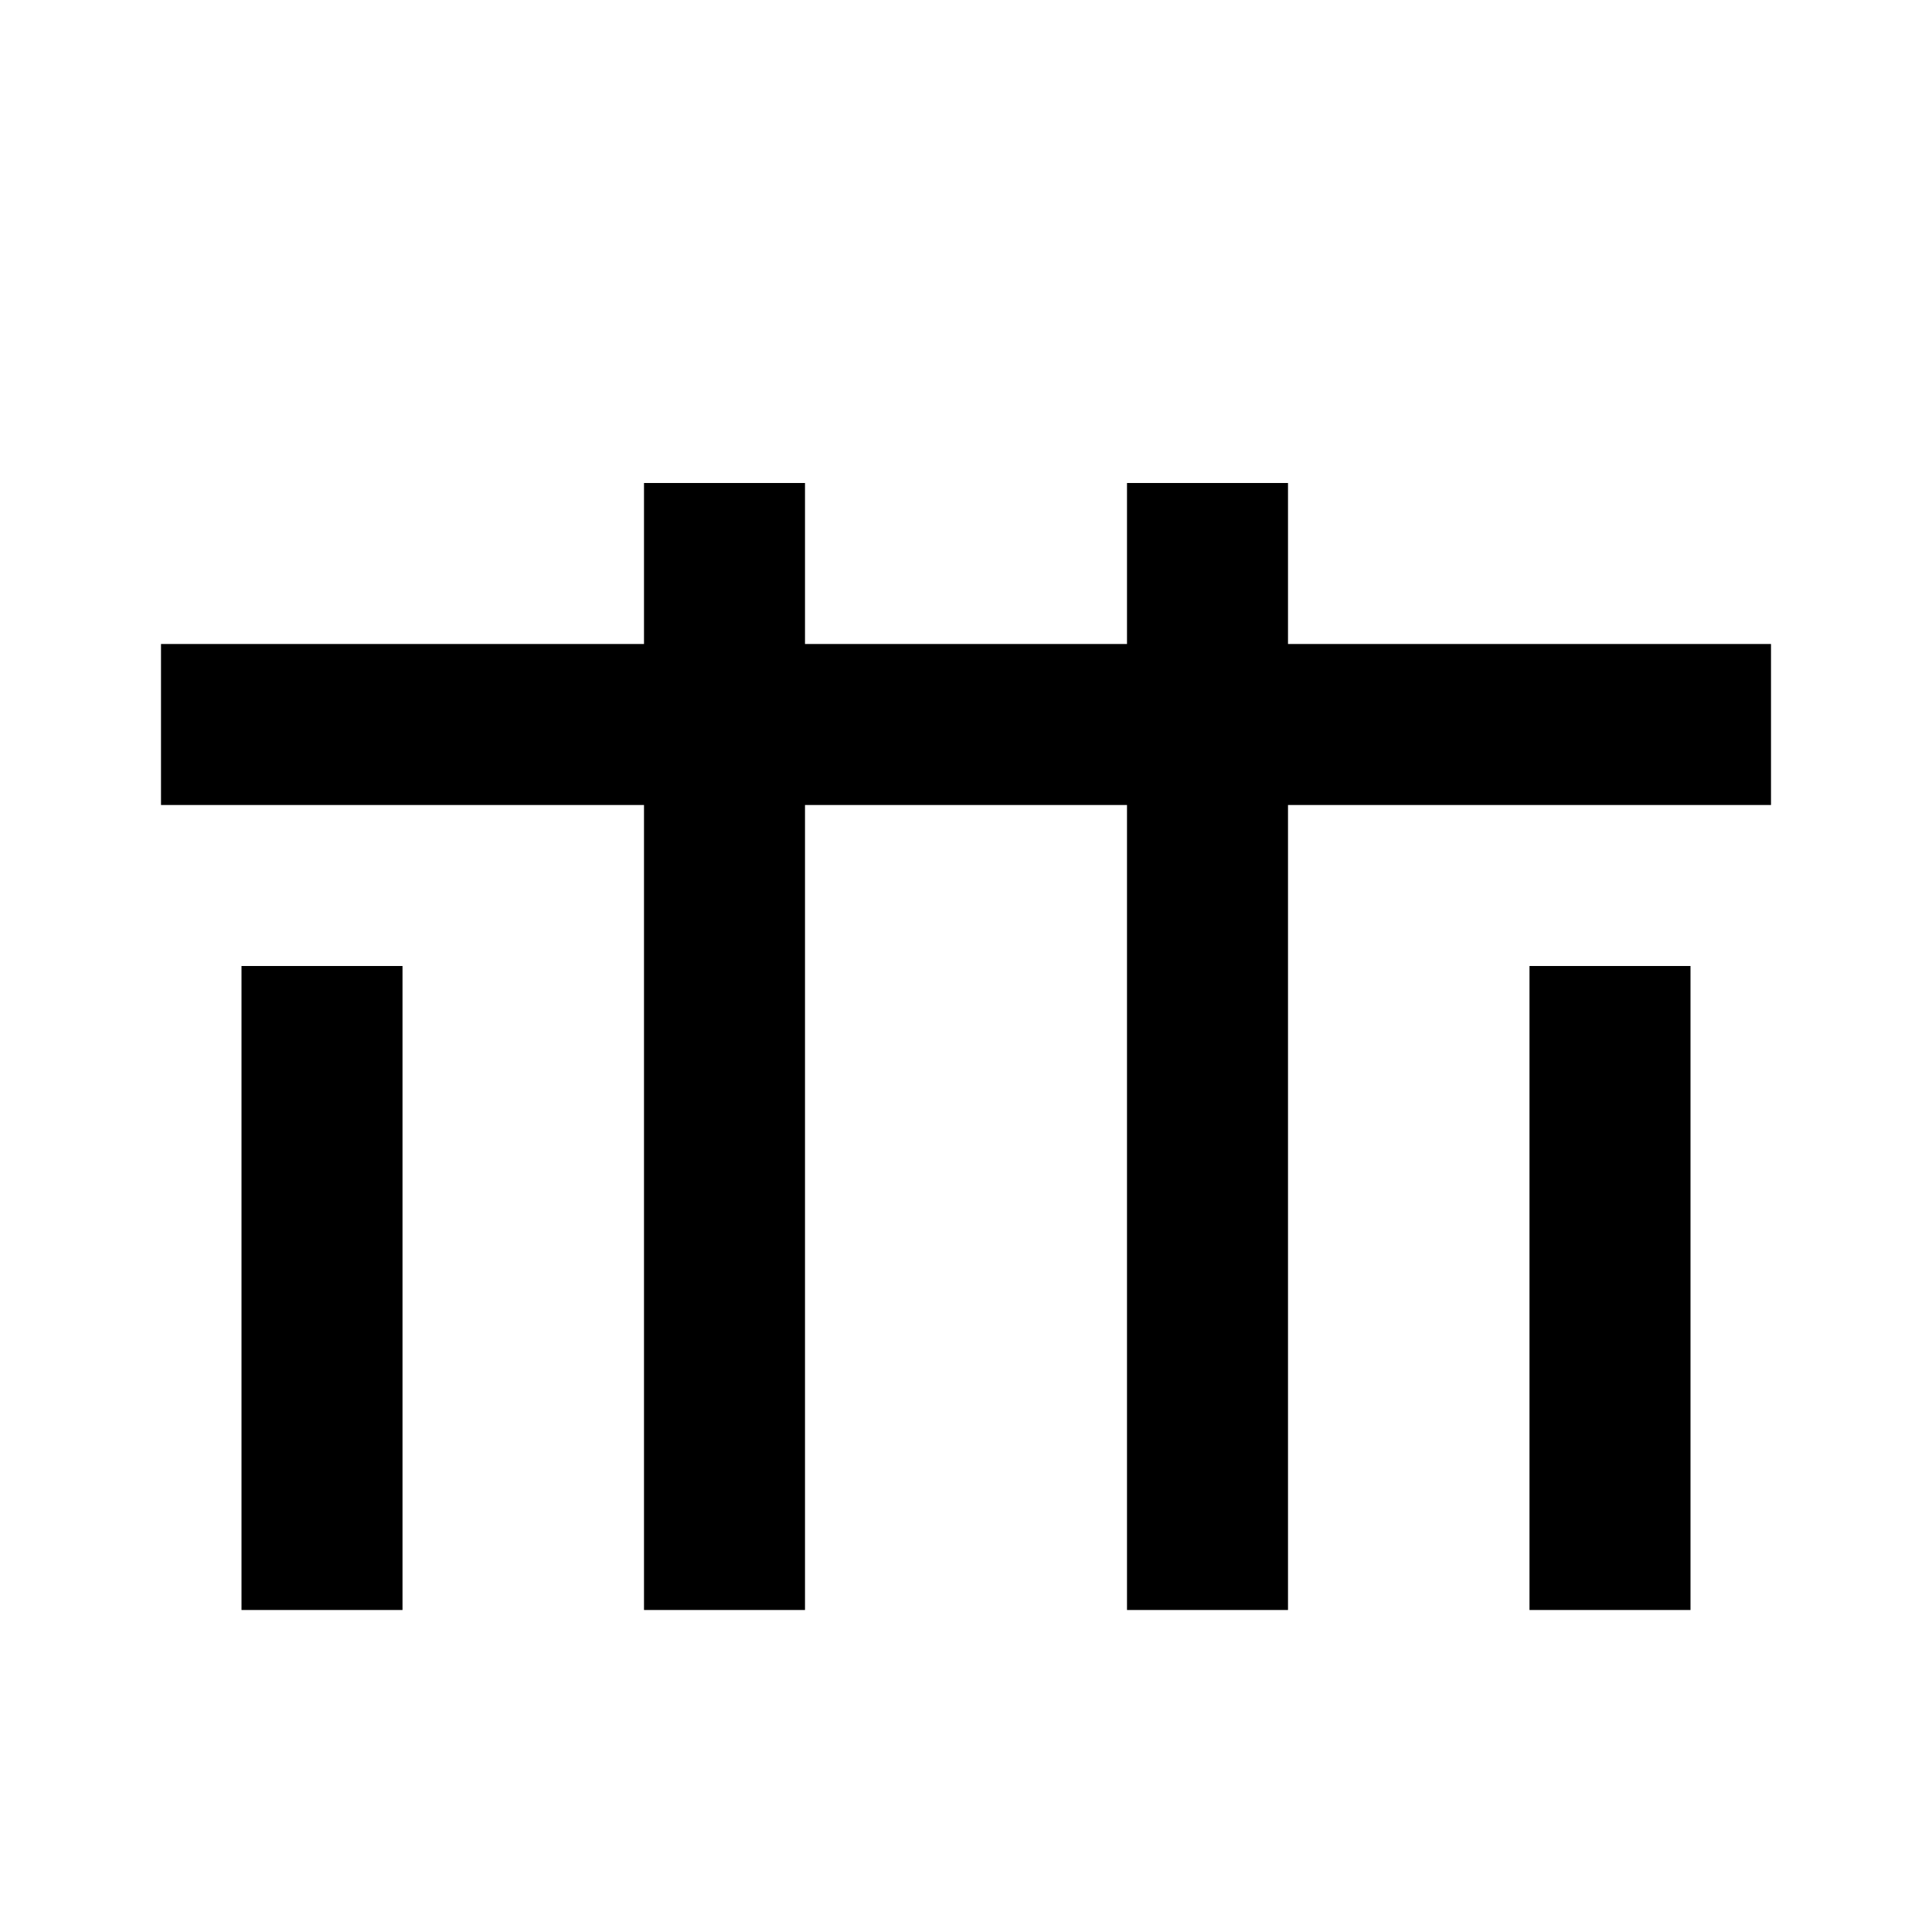
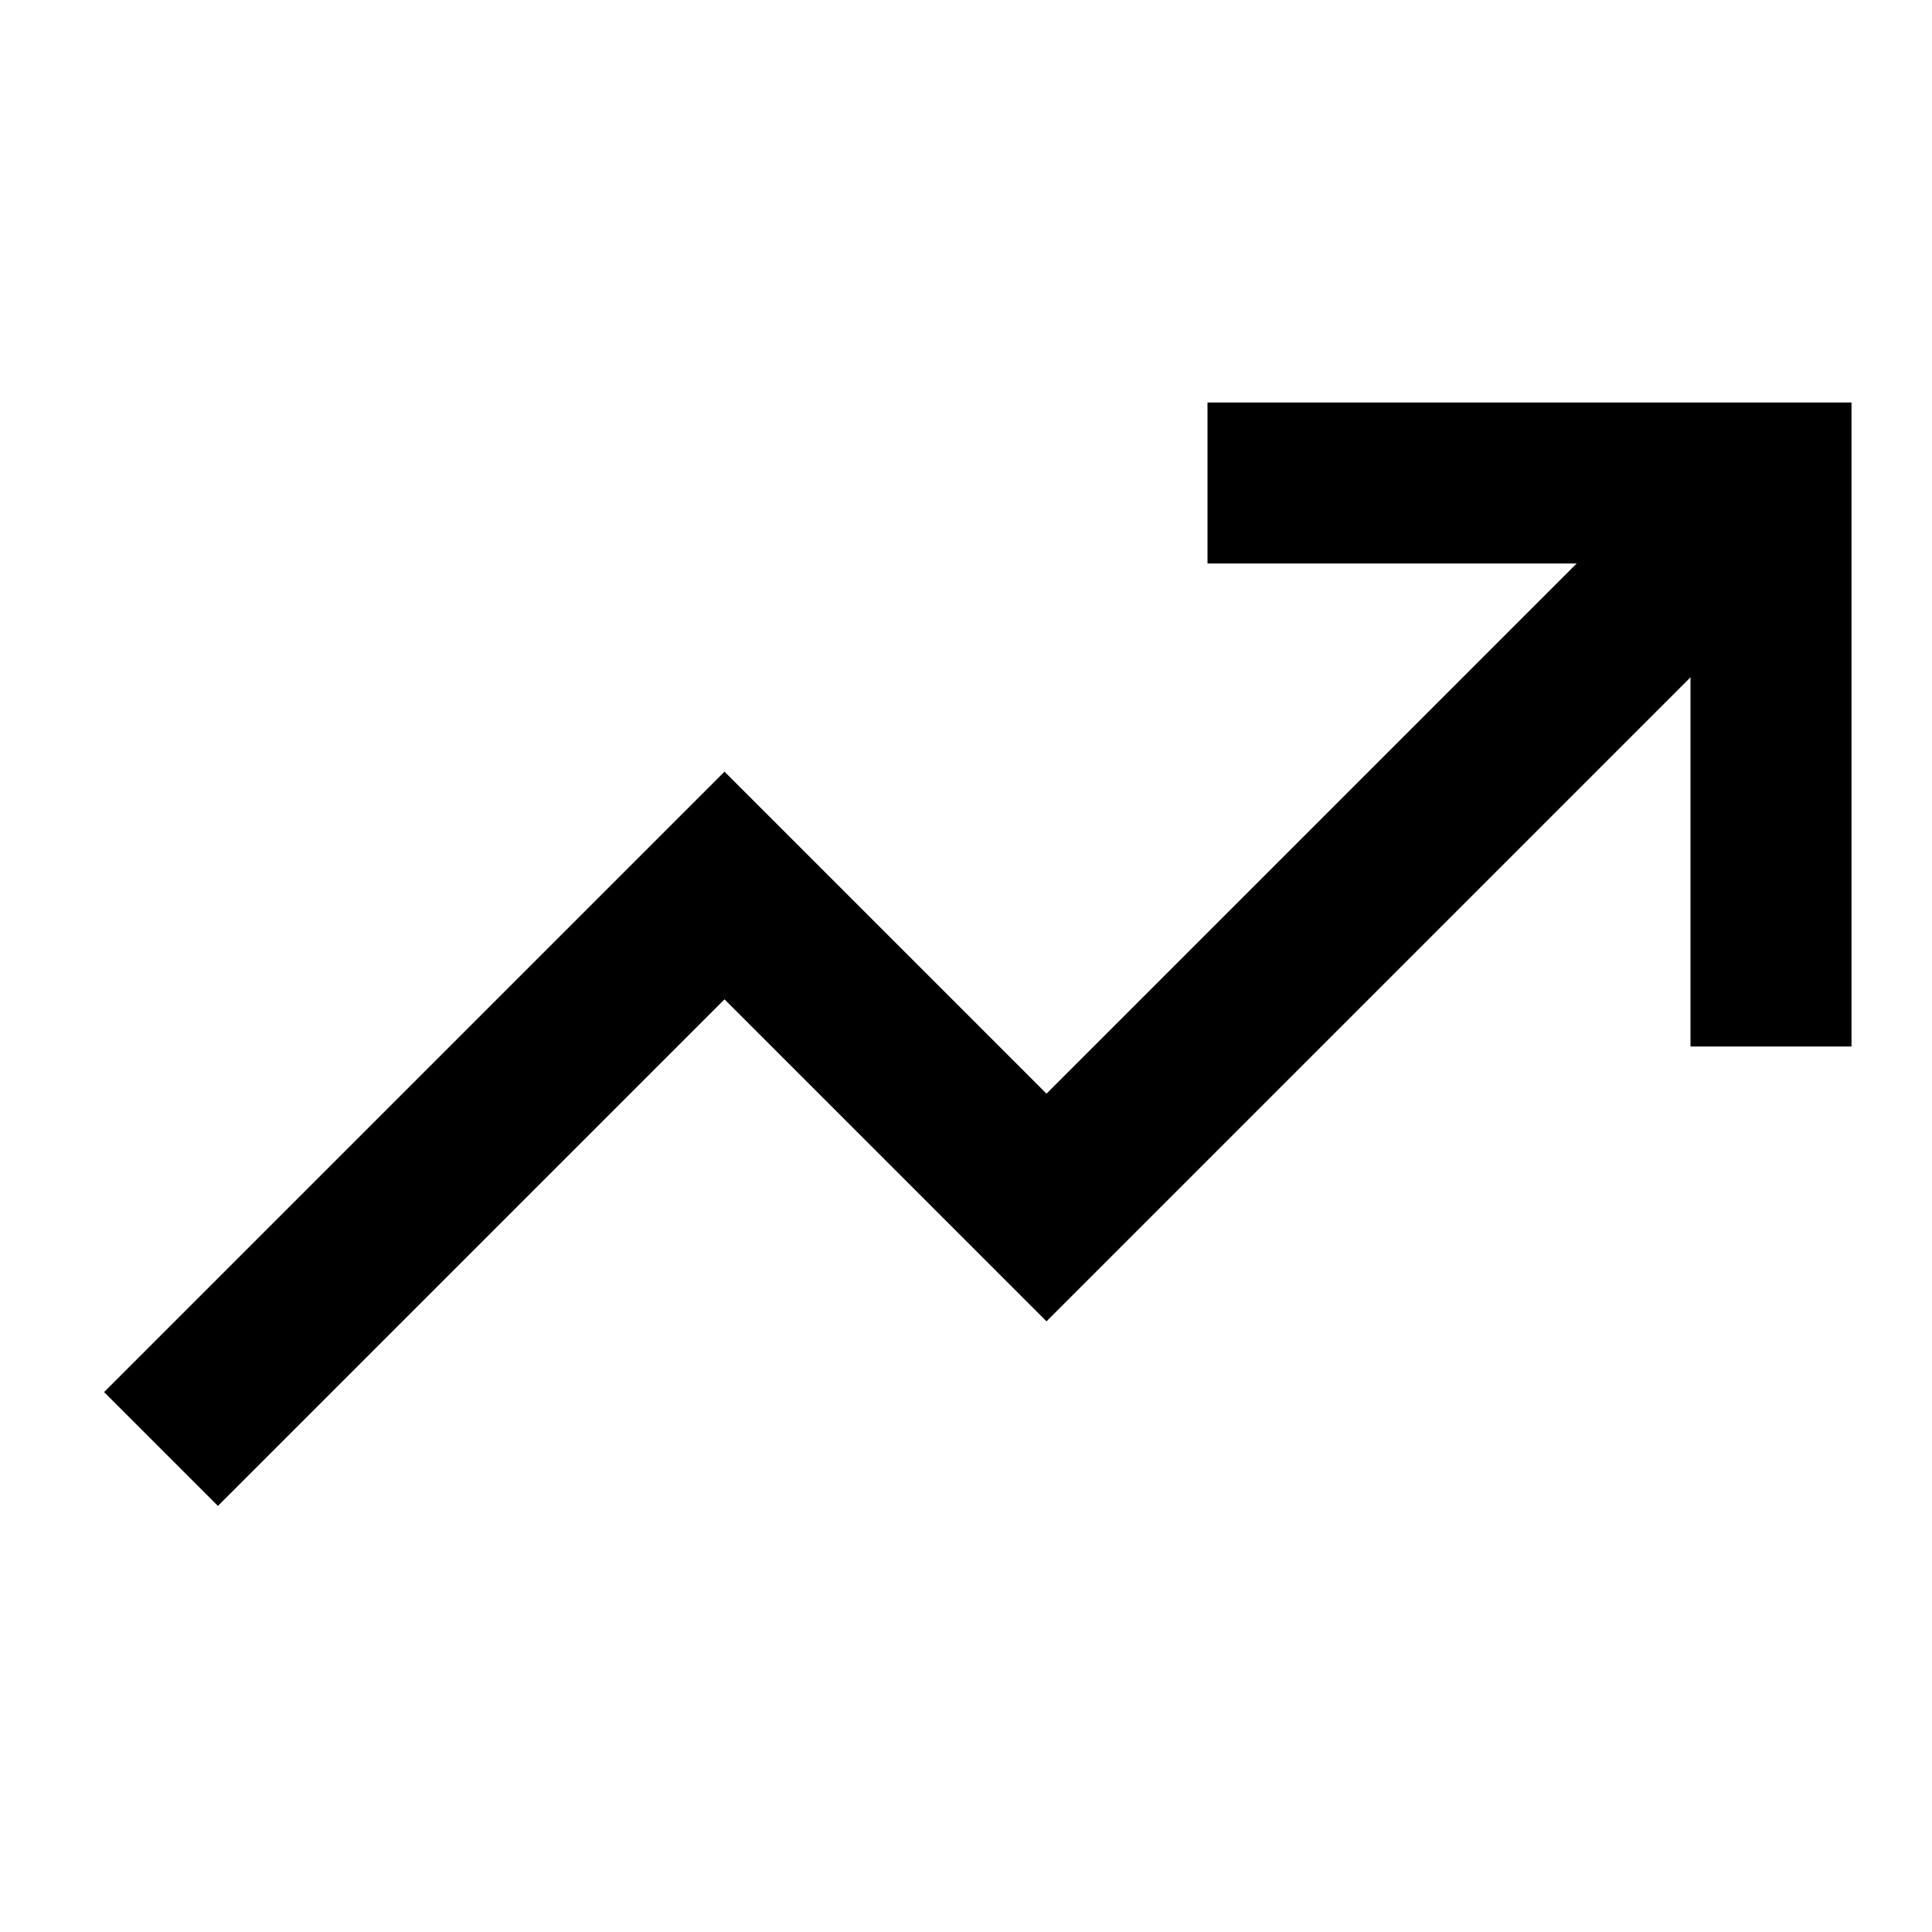
<svg xmlns="http://www.w3.org/2000/svg" width="24" height="24" viewBox="0 0 24 24" fill="none" stroke="currentColor" stroke-width="2" stroke-linecap="butt" stroke-linejoin="miter">
-   <path d="M4 20V12M9 20V6M15 20V6M20 20v-8" />
-   <path d="M2 9h20" />
+   <path d="m2 18 7-7 4 4 9-9" />
+   <path d="M15 6h7v7" />
</svg>
